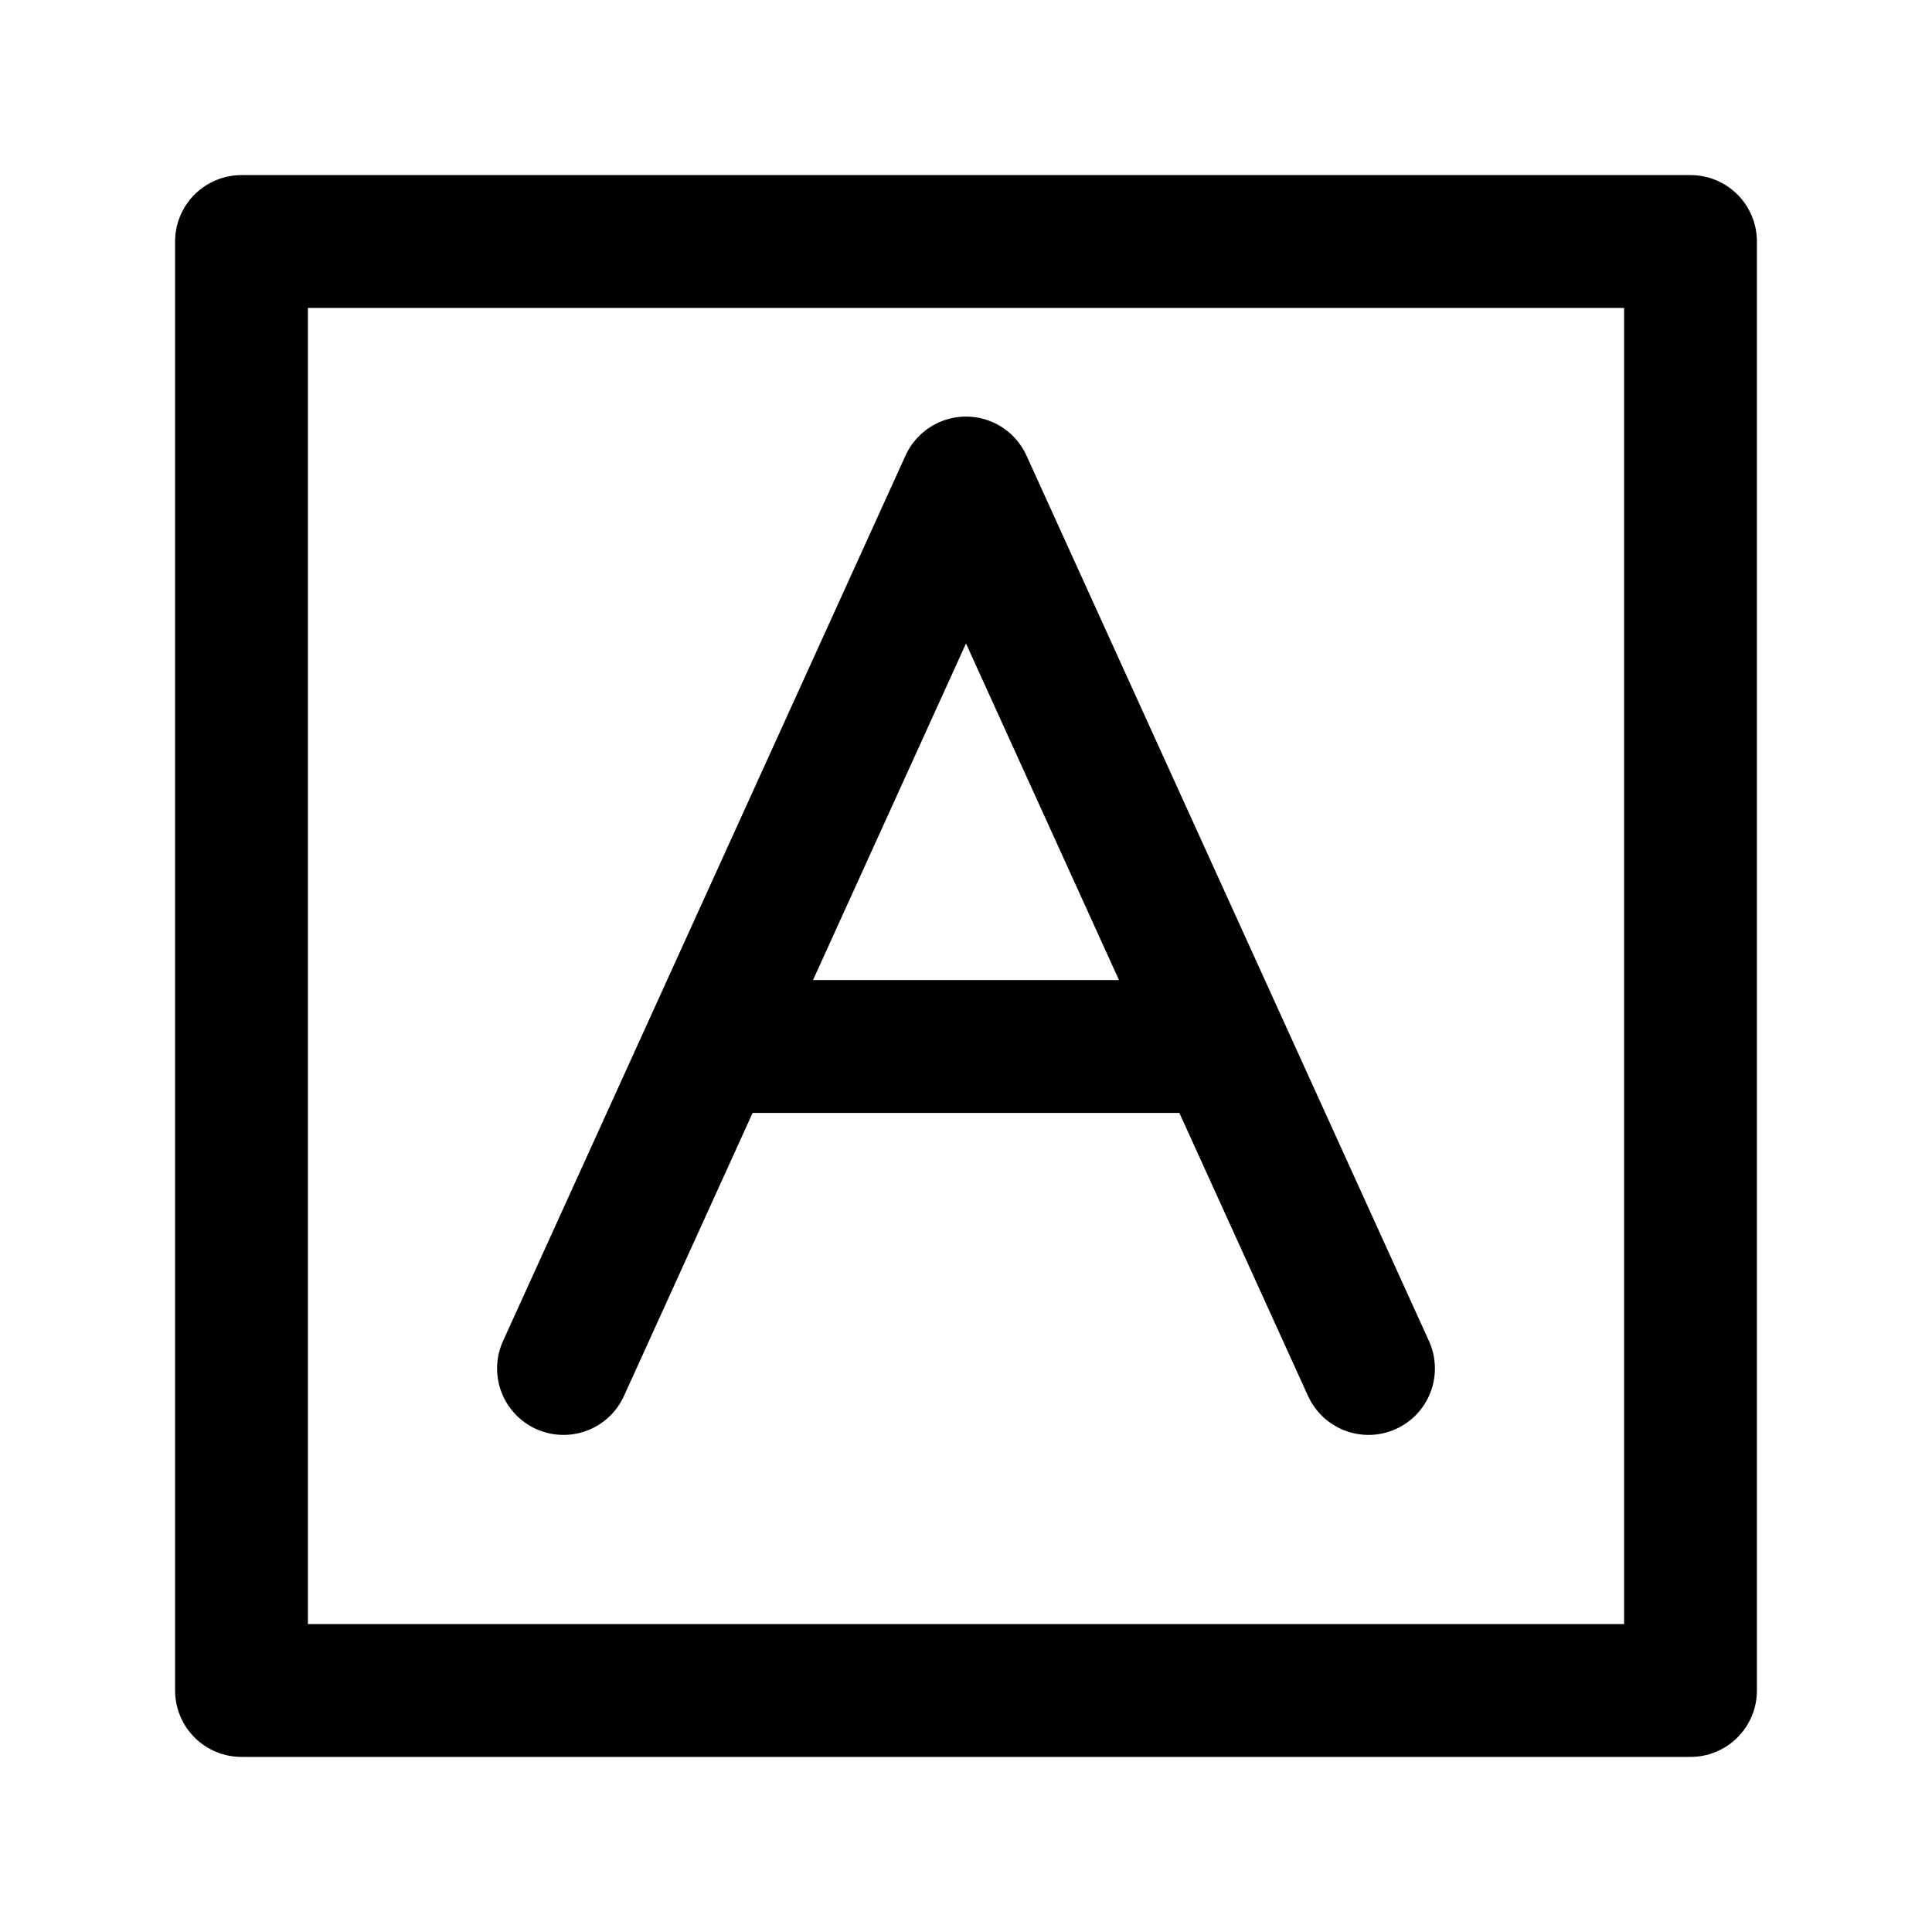
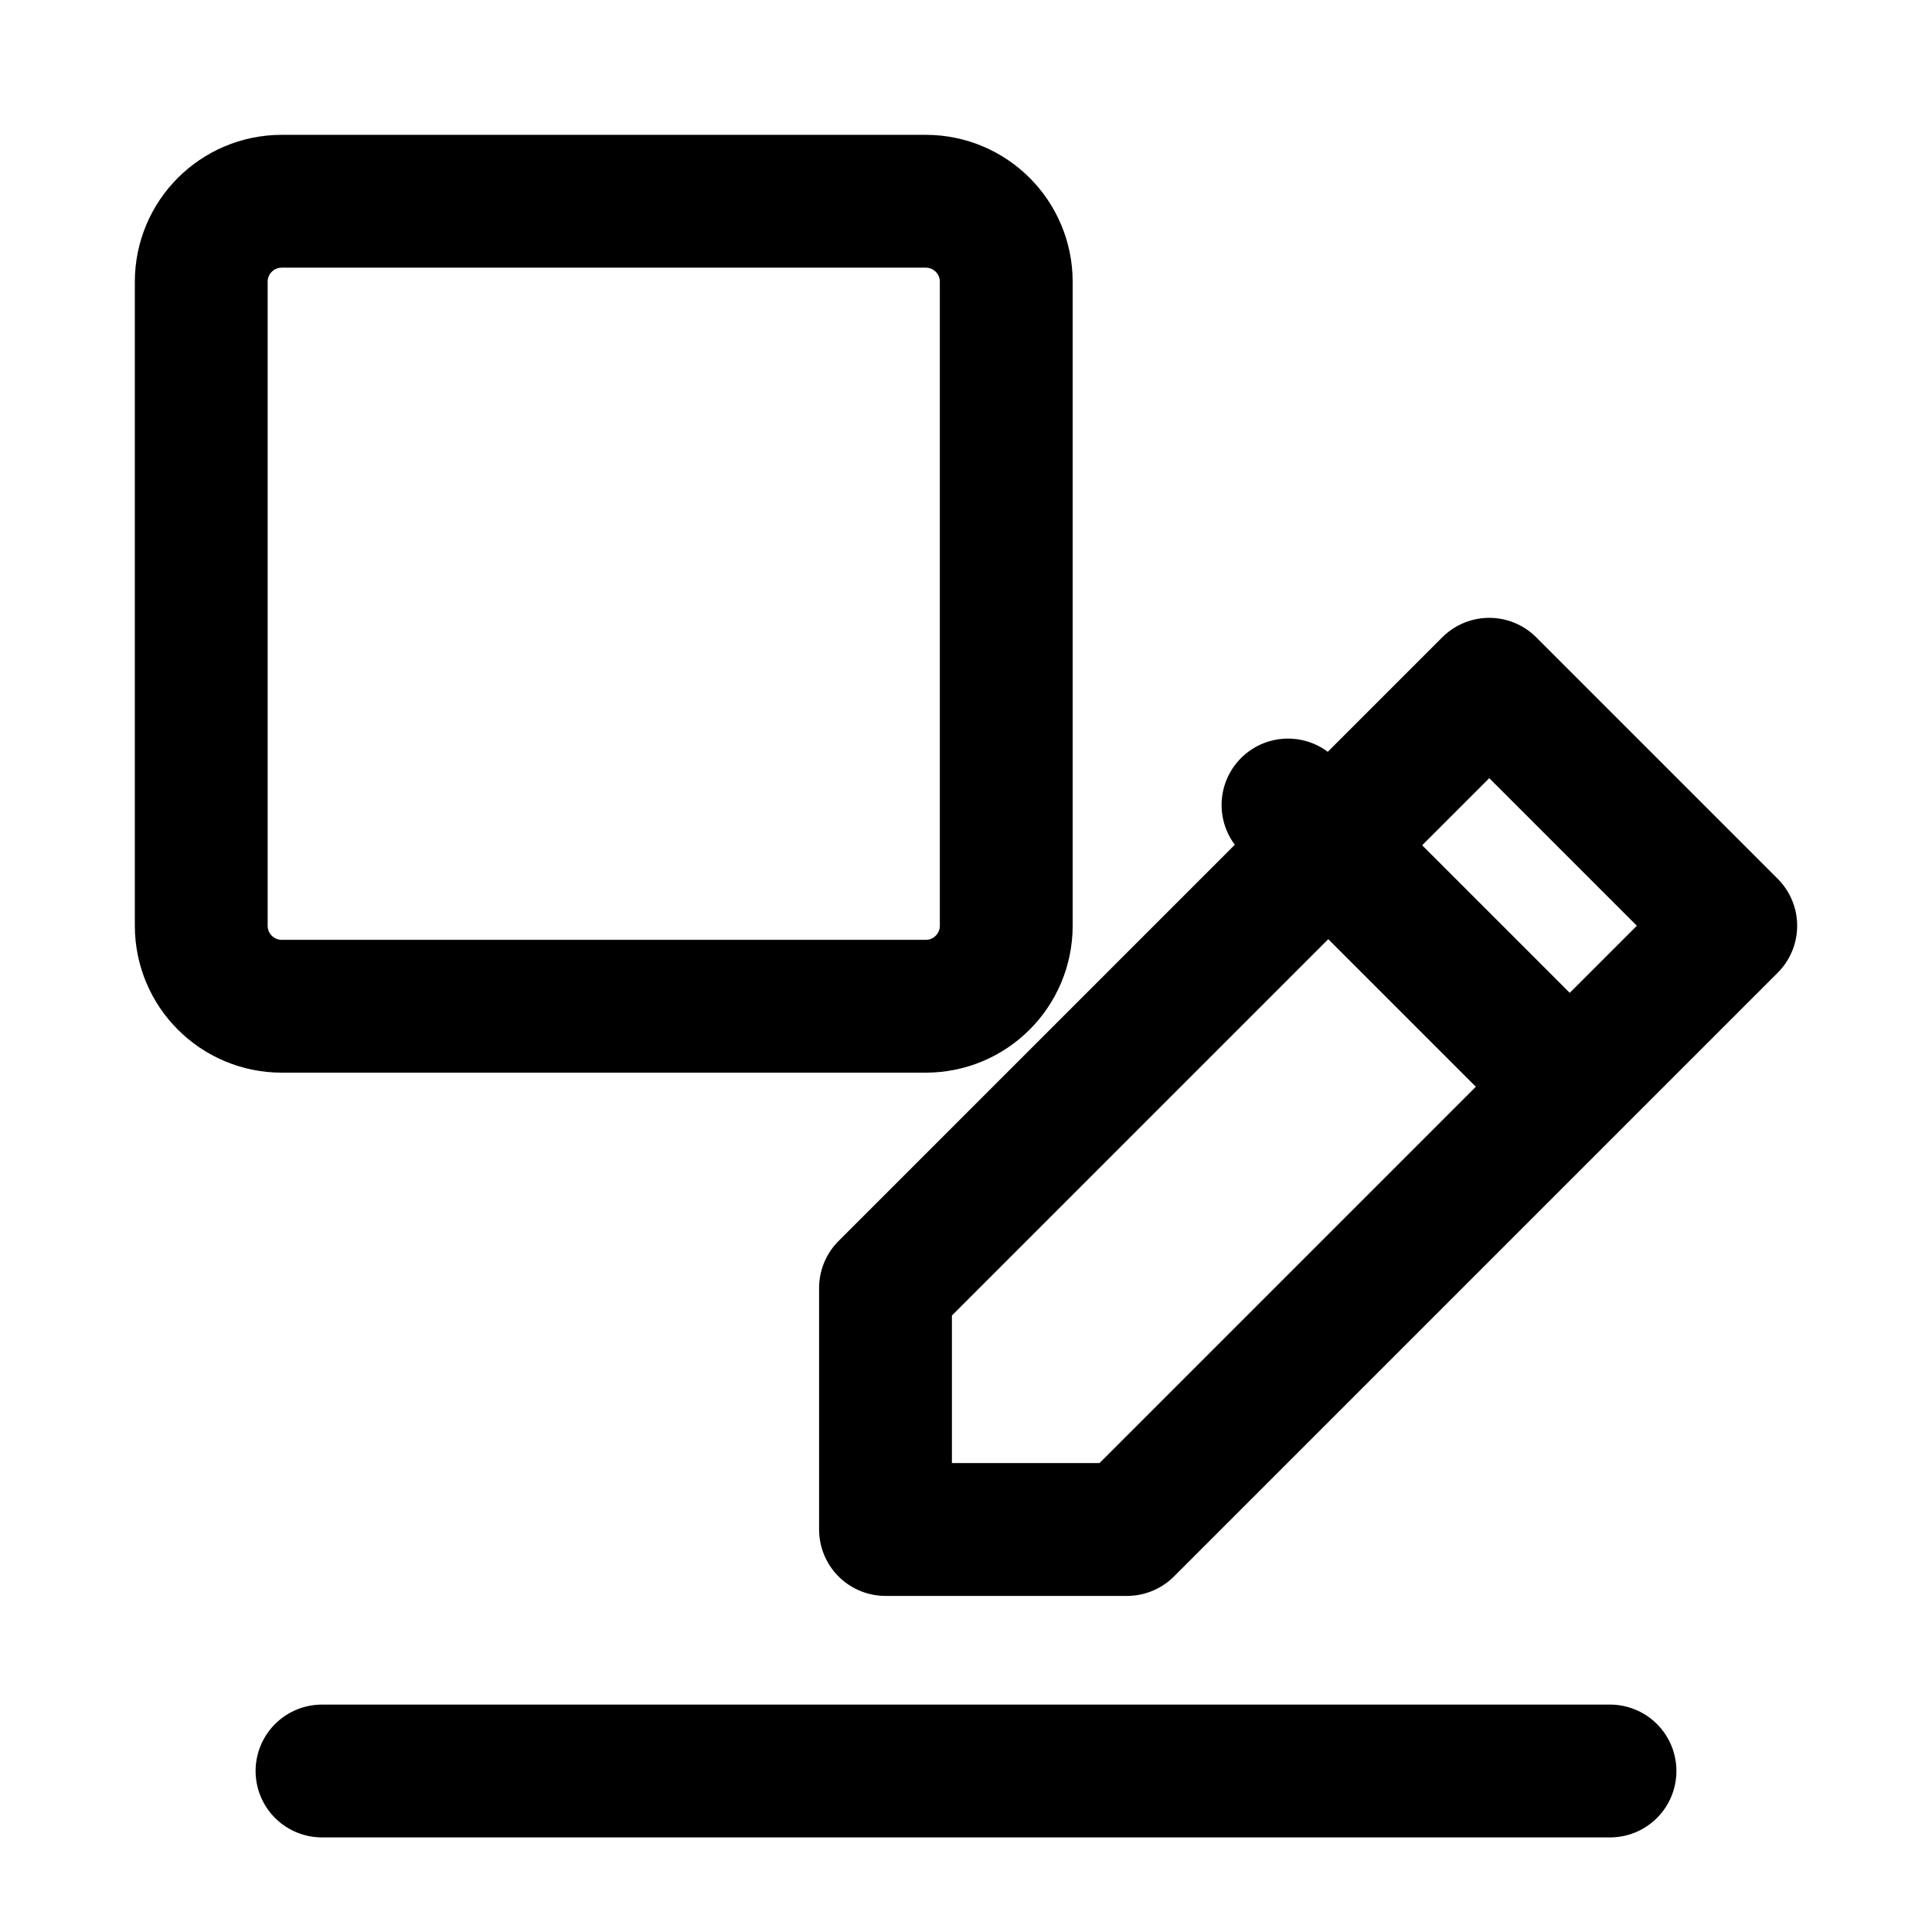
<svg xmlns="http://www.w3.org/2000/svg" width="24" height="24" viewBox="0 0 24 24">
  <g fill="none" stroke="currentColor" stroke-width="1.65" stroke-linecap="round" stroke-linejoin="round">
-     <rect x="3" y="3" width="18" height="18" rx="0" />
-     <path d="M7 17 12 6l5 11M9 13h6" />
+     <rect x="2.5" y="2.5" width="10" height="10" rx="1" />
+     <path d="M11 19v-3l7.5-7.5 3 3L14 19zM16 10l3 3M4 22h16" />
  </g>
</svg>
